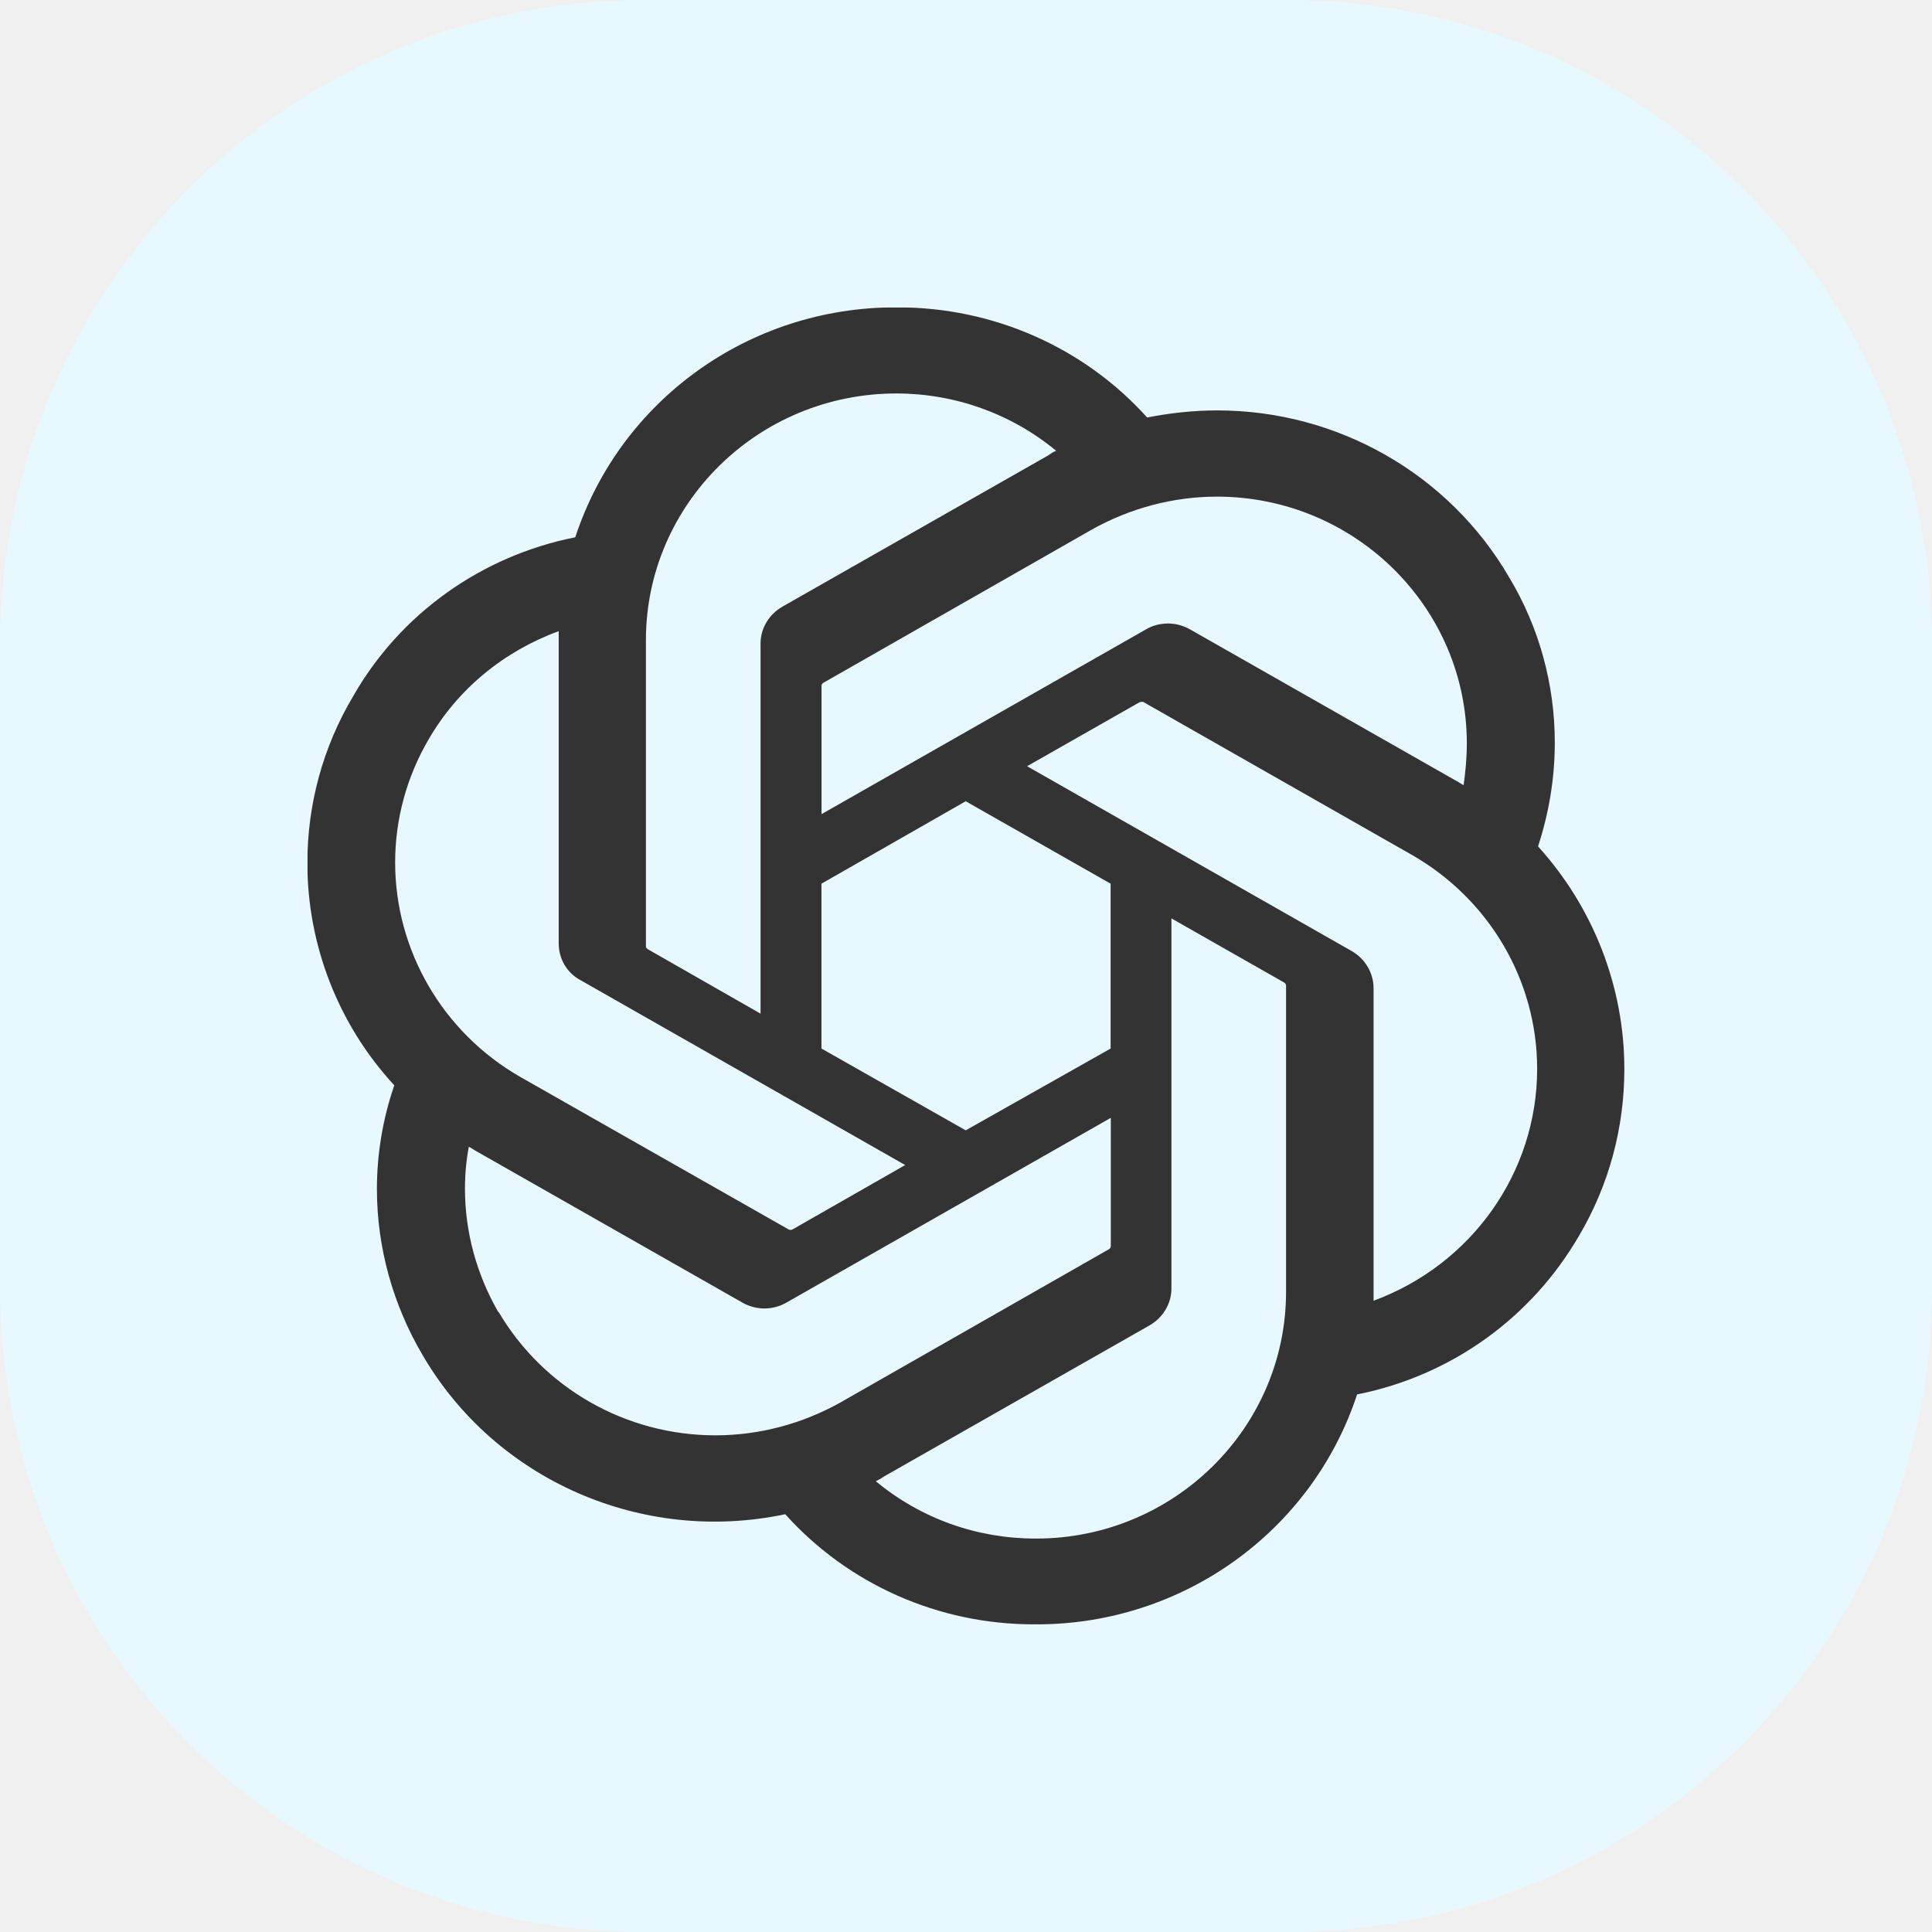
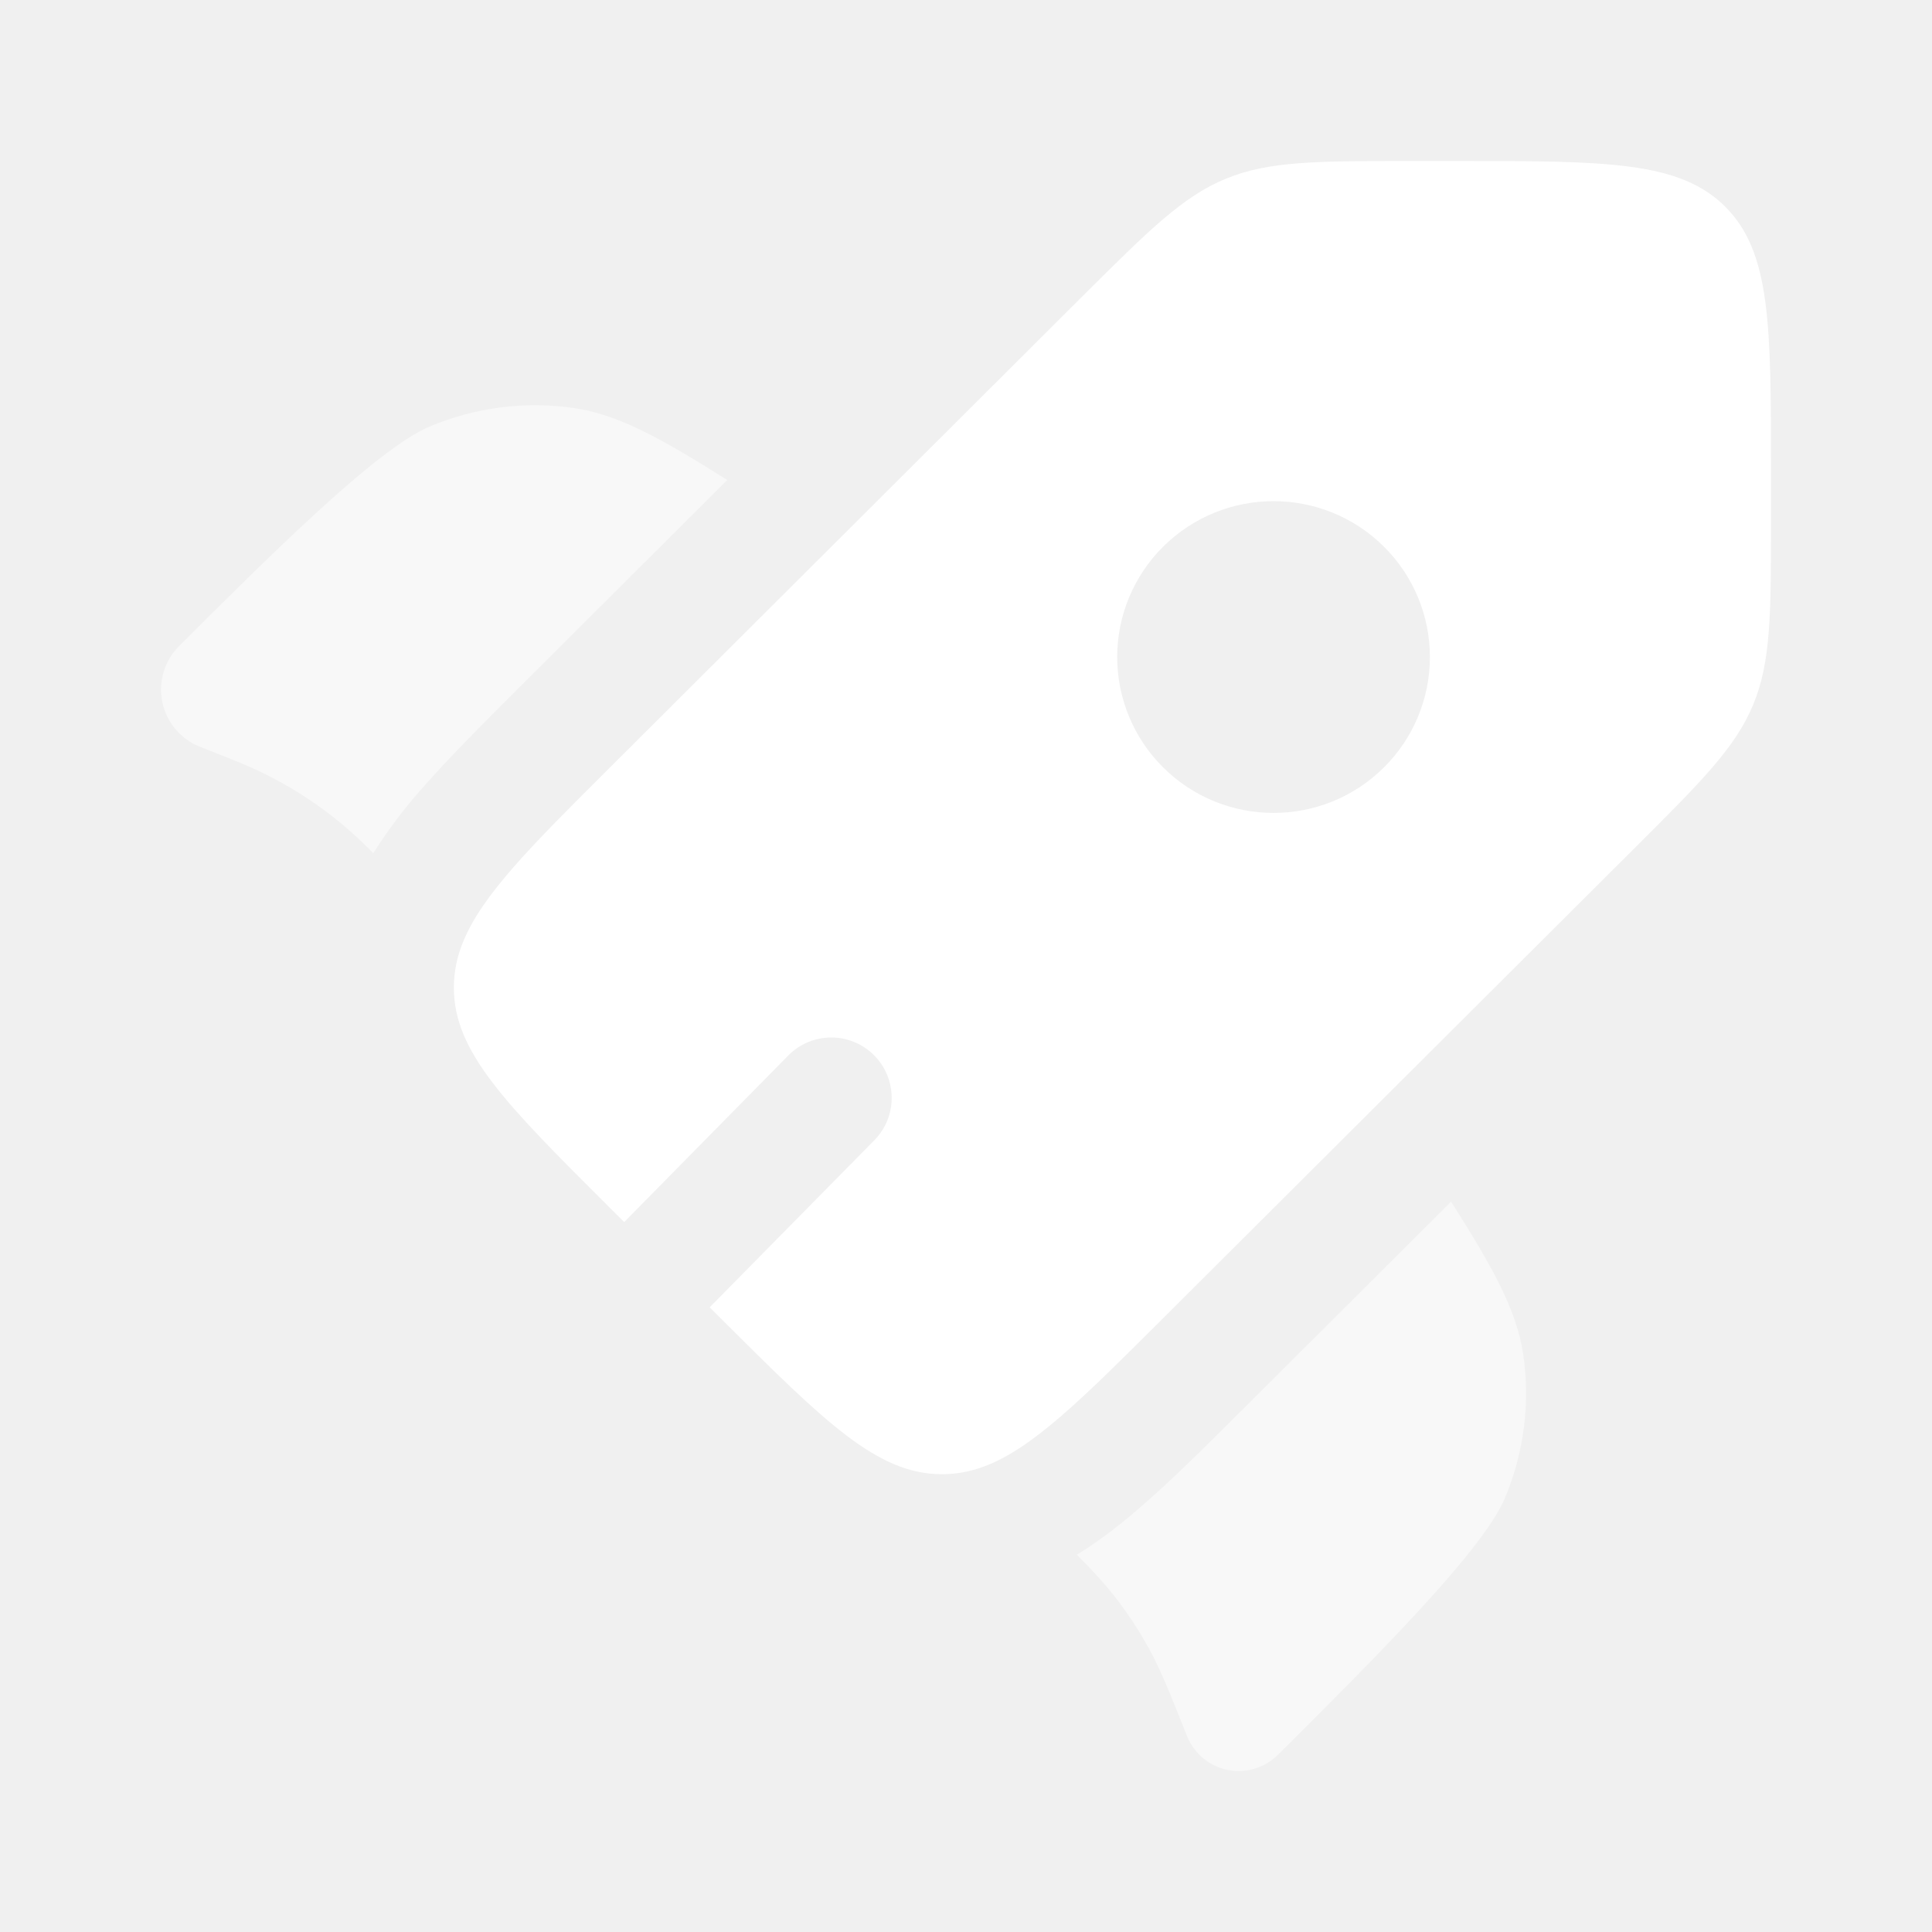
- <svg xmlns="http://www.w3.org/2000/svg" xmlns:xlink="http://www.w3.org/1999/xlink" width="30" height="30" fill="none" viewBox="0 0 30 30">
-   <defs>
-     <rect id="path_0" width="30" height="30" x="0" y="0" />
-     <rect id="path_1" width="20.455" height="20.455" x="0" y="0" />
-   </defs>
-   <g opacity="1" transform="translate(0 0) rotate(0 15 15)">
-     <rect width="30" height="30" x="0" y="0" fill="#E7F8FF" opacity="1" rx="10" transform="translate(0 0) rotate(0 15 15)" />
-     <mask id="bg-mask-0" fill="#fff">
-       <use xlink:href="#path_0" />
-     </mask>
-     <g mask="url(#bg-mask-0)">
-       <g opacity="1" transform="translate(4.772727 4.772727) rotate(0 10.22727 10.22727)">
-         <mask id="bg-mask-1" fill="#fff">
-           <use xlink:href="#path_1" />
-         </mask>
-         <g mask="url(#bg-mask-1)">
-           <path id="分组 1" fill-rule="evenodd" style="fill:#333" d="M19.11 8.37L19.11 8.37C19.28 7.85 19.37 7.31 19.37 6.76C19.37 5.86 19.13 4.97 18.66 4.19C17.73 2.59 16 1.6 14.13 1.6C13.76 1.6 13.4 1.64 13.04 1.71C12.06 0.62 10.65 0 9.17 0L9.14 0L9.13 0C6.86 0 4.86 1.44 4.16 3.57C2.7 3.86 1.44 4.76 0.71 6.04C0.24 6.83 0 7.72 0 8.63C0 9.9 0.48 11.14 1.35 12.08C1.17 12.6 1.08 13.15 1.08 13.69C1.08 14.6 1.33 15.49 1.79 16.27C2.92 18.21 5.2 19.21 7.42 18.74C8.4 19.83 9.8 20.45 11.28 20.45L11.31 20.45L11.33 20.45C13.59 20.45 15.6 19.01 16.3 16.88C17.76 16.59 19.01 15.69 19.75 14.41C20.21 13.63 20.45 12.74 20.45 11.83C20.45 10.55 19.97 9.32 19.11 8.37Z M8.947 18.158C8.907 18.188 8.867 18.208 8.827 18.228C9.527 18.808 10.397 19.118 11.307 19.118L11.317 19.118C13.457 19.118 15.197 17.398 15.197 15.288L15.197 10.528C15.197 10.508 15.177 10.488 15.157 10.478L13.417 9.488L13.417 15.238C13.417 15.468 13.287 15.688 13.077 15.808L8.947 18.158Z M8.277 17.005L12.447 14.625C12.466 14.615 12.476 14.595 12.476 14.575L12.476 14.575L12.476 12.585L7.437 15.455C7.227 15.575 6.967 15.575 6.757 15.455L2.627 13.105C2.587 13.085 2.537 13.045 2.507 13.035C2.467 13.245 2.447 13.465 2.447 13.685C2.447 14.355 2.627 15.015 2.967 15.605L2.967 15.595C3.667 16.785 4.947 17.515 6.337 17.515C7.017 17.515 7.687 17.335 8.277 17.005Z M3.903 5.168C3.903 5.128 3.903 5.068 3.903 5.028C3.053 5.338 2.333 5.928 1.883 6.708L1.883 6.708C1.543 7.288 1.363 7.948 1.363 8.618C1.363 9.988 2.103 11.258 3.303 11.948L7.473 14.318C7.493 14.328 7.513 14.328 7.533 14.318L9.283 13.318L4.243 10.448C4.033 10.338 3.903 10.118 3.903 9.878L3.903 9.878L3.903 5.168Z M17.156 8.505L12.976 6.125C12.956 6.125 12.936 6.125 12.916 6.135L11.176 7.125L16.216 9.995C16.426 10.115 16.556 10.335 16.556 10.575C16.556 10.575 16.556 10.575 16.556 10.575L16.556 15.425C18.076 14.865 19.096 13.435 19.096 11.825C19.096 10.455 18.356 9.195 17.156 8.505Z M8.014 5.829C7.994 5.839 7.984 5.859 7.984 5.879L7.984 5.879L7.984 7.869L13.024 4.999C13.124 4.939 13.244 4.909 13.364 4.909C13.484 4.909 13.594 4.939 13.704 4.999L17.834 7.349C17.874 7.369 17.914 7.399 17.954 7.419L17.954 7.419C17.984 7.209 18.004 6.989 18.004 6.769C18.004 4.659 16.264 2.939 14.124 2.939C13.444 2.939 12.774 3.119 12.184 3.449L8.014 5.829Z M9.147 1.337C6.997 1.337 5.257 3.057 5.257 5.167L5.257 9.927C5.257 9.947 5.277 9.957 5.287 9.967L7.037 10.967L7.037 5.227L7.037 5.217C7.037 4.987 7.167 4.767 7.377 4.647L11.507 2.297C11.547 2.267 11.597 2.237 11.627 2.227C10.927 1.647 10.047 1.337 9.147 1.337Z M7.983 11.509L10.223 12.779L12.473 11.509L12.473 8.949L10.223 7.669L7.983 8.949L7.983 11.509Z" opacity="1" transform="translate(0 0) rotate(0 10.22727 10.22727)" />
-         </g>
-       </g>
-     </g>
+ <svg xmlns="http://www.w3.org/2000/svg" width="32" height="32" viewBox="0 0 24 24">
+   <g fill="#ffffff">
+     <path fill-rule="evenodd" d="m14.447 16.377l5.847-5.83c.842-.839 1.263-1.259 1.484-1.792C22 8.22 22 7.627 22 6.44v-.567c0-1.826 0-2.739-.569-3.306C20.862 2 19.947 2 18.116 2h-.57c-1.19 0-1.785 0-2.32.221c-.536.221-.957.641-1.8 1.48L7.58 9.531c-.984.98-1.594 1.589-1.83 2.176a1.48 1.48 0 0 0-.112.562c0 .802.647 1.448 1.942 2.739l.174.173l2.038-2.069a.75.75 0 1 1 1.069 1.053L8.816 16.24l.137.137c1.295 1.29 1.943 1.936 2.747 1.936c.178 0 .348-.031.519-.094c.603-.222 1.219-.836 2.228-1.842Zm2.747-6.846a1.946 1.946 0 0 1-2.747 0a1.932 1.932 0 0 1 0-2.738a1.946 1.946 0 0 1 2.747 0a1.932 1.932 0 0 1 0 2.738Z" clip-rule="evenodd" />
+     <path d="M9.034 5.963L6.491 8.5c-.467.466-.896.893-1.235 1.28a6.08 6.08 0 0 0-.619.82l-.024-.025l-.095-.094a4.857 4.857 0 0 0-1.532-1.004l-.123-.05l-.379-.15a.764.764 0 0 1-.259-1.252C3.345 6.907 4.69 5.566 5.34 5.297a3.38 3.38 0 0 1 1.788-.229c.546.081 1.063.362 1.907.895Zm4.343 13.35c.205.208.34.355.464.512c.162.207.307.427.434.658c.142.26.253.537.474 1.092a.691.691 0 0 0 1.126.224l.084-.083c1.12-1.117 2.465-2.458 2.735-3.105a3.35 3.35 0 0 0 .229-1.782c-.081-.545-.362-1.06-.897-1.902l-2.552 2.544c-.478.477-.916.914-1.313 1.256c-.237.206-.497.41-.784.586Z" opacity=".5" />
  </g>
</svg>
